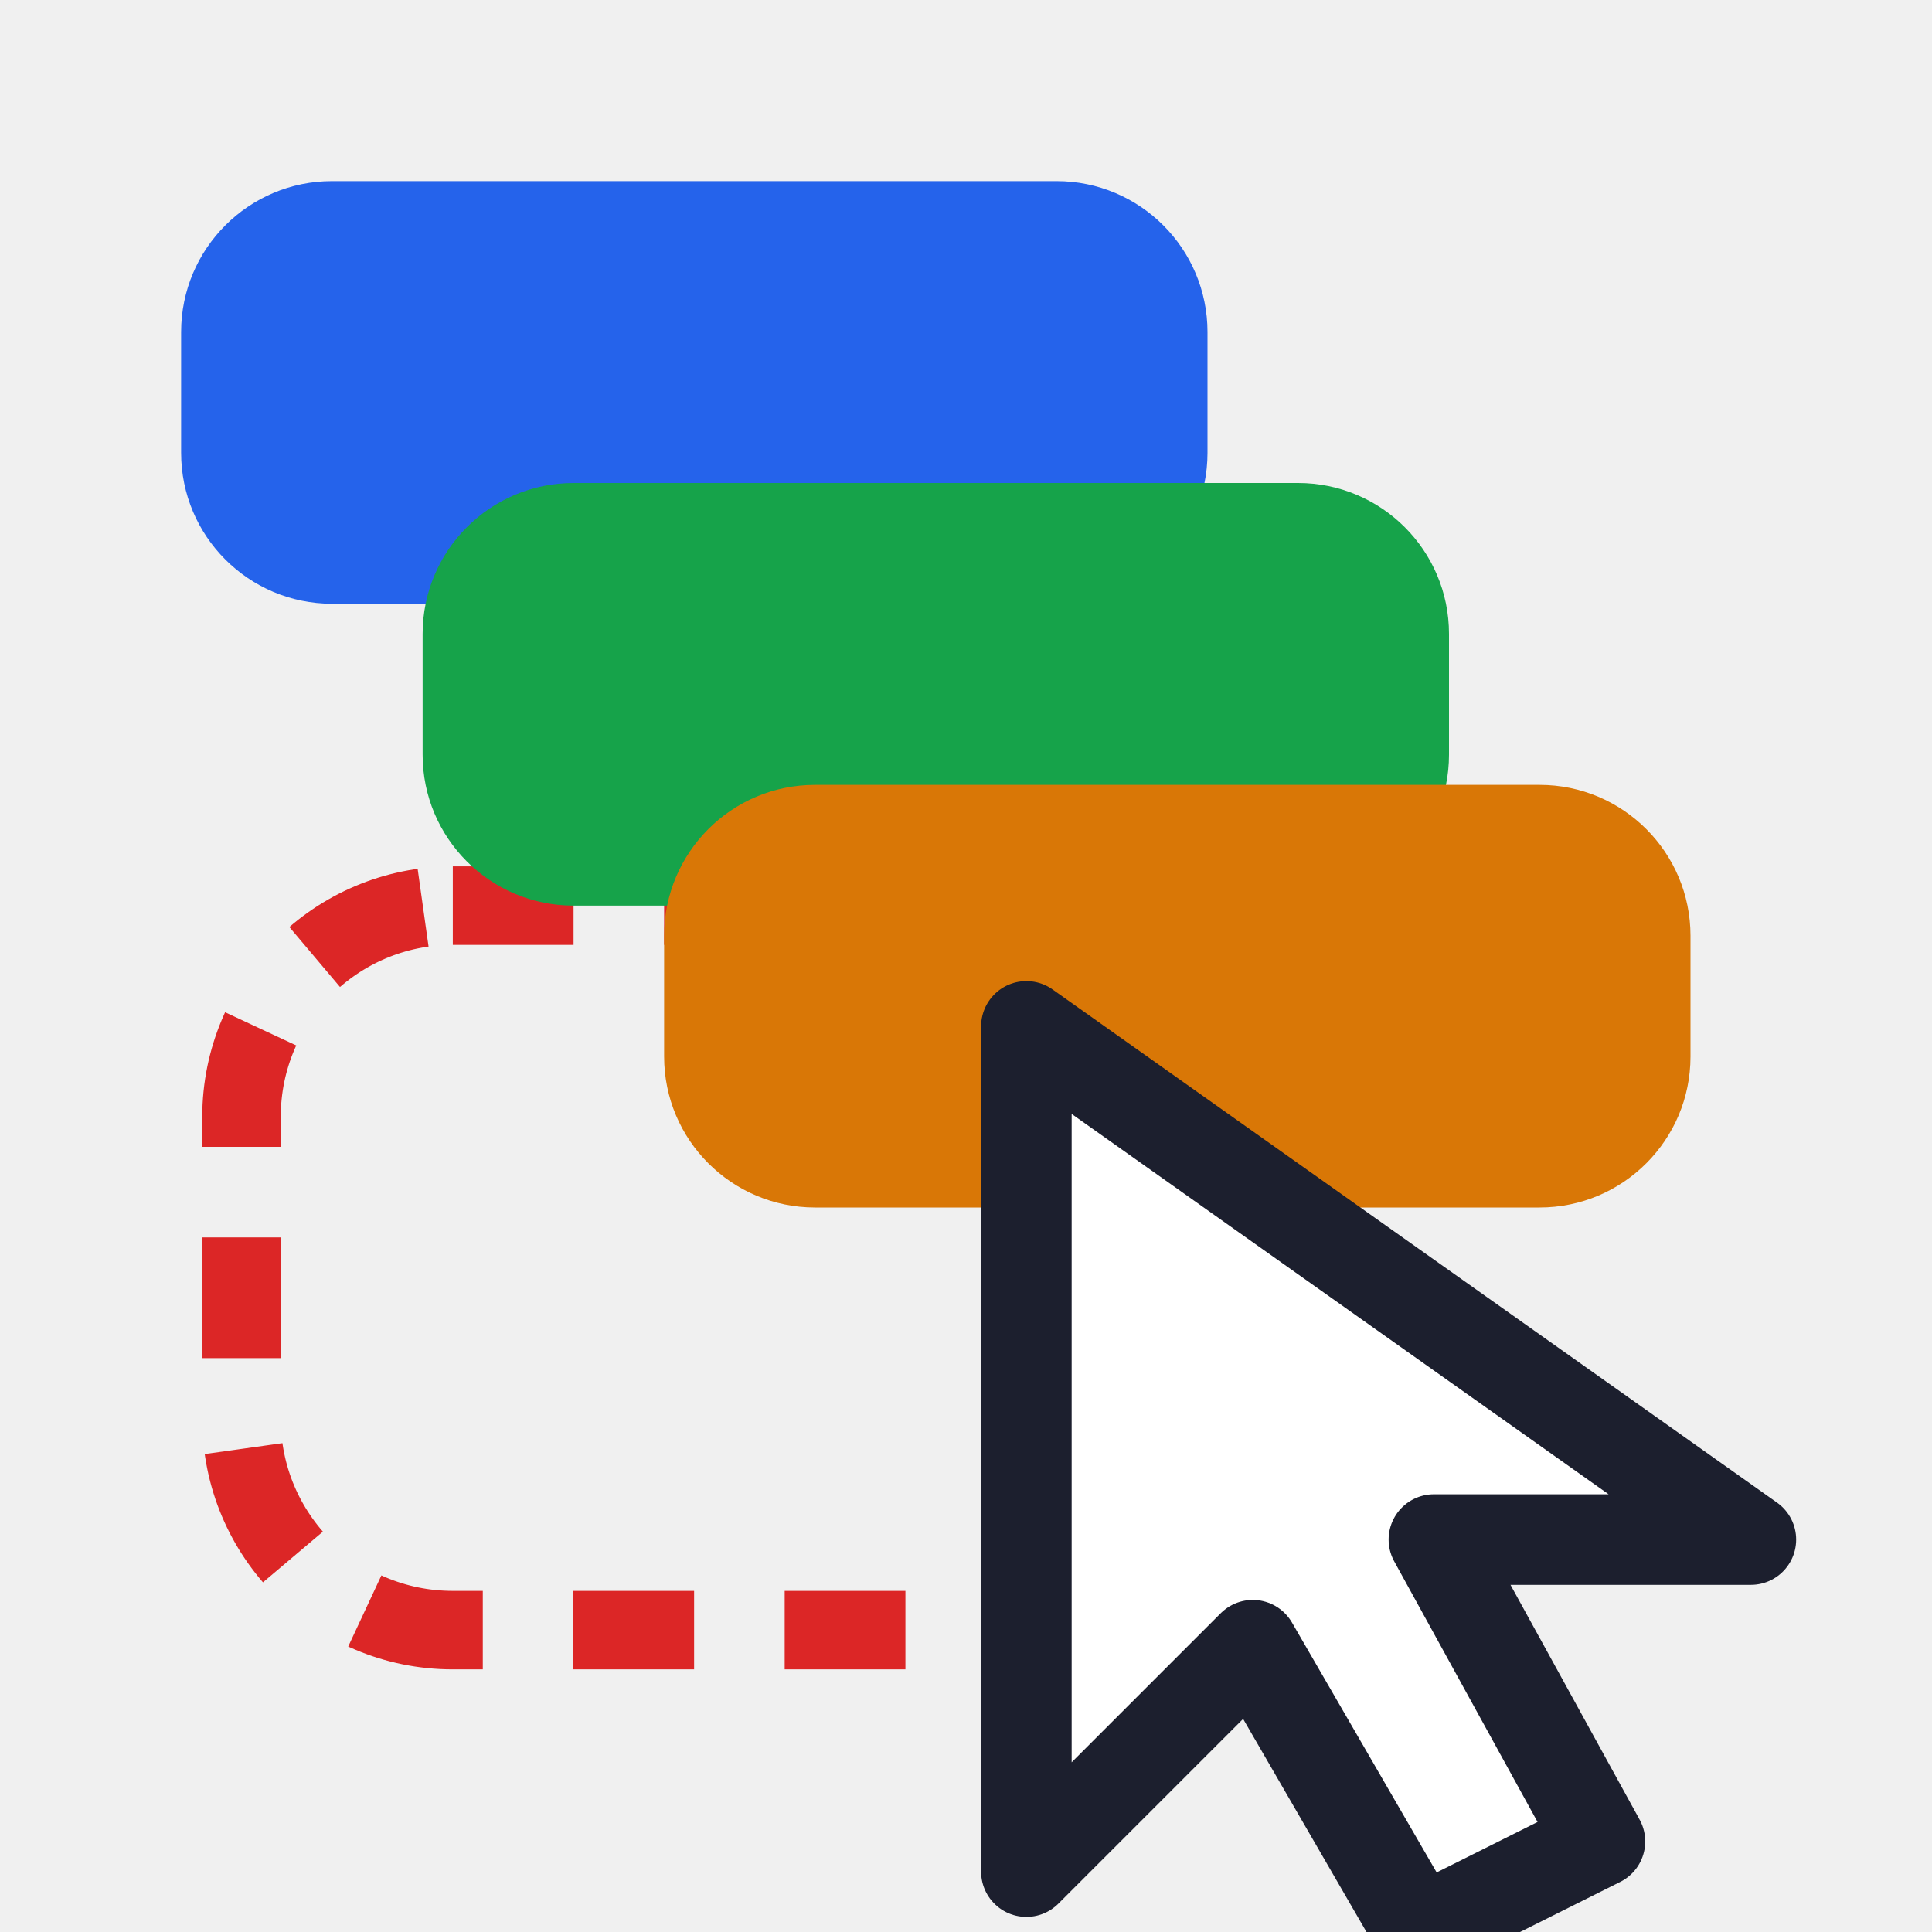
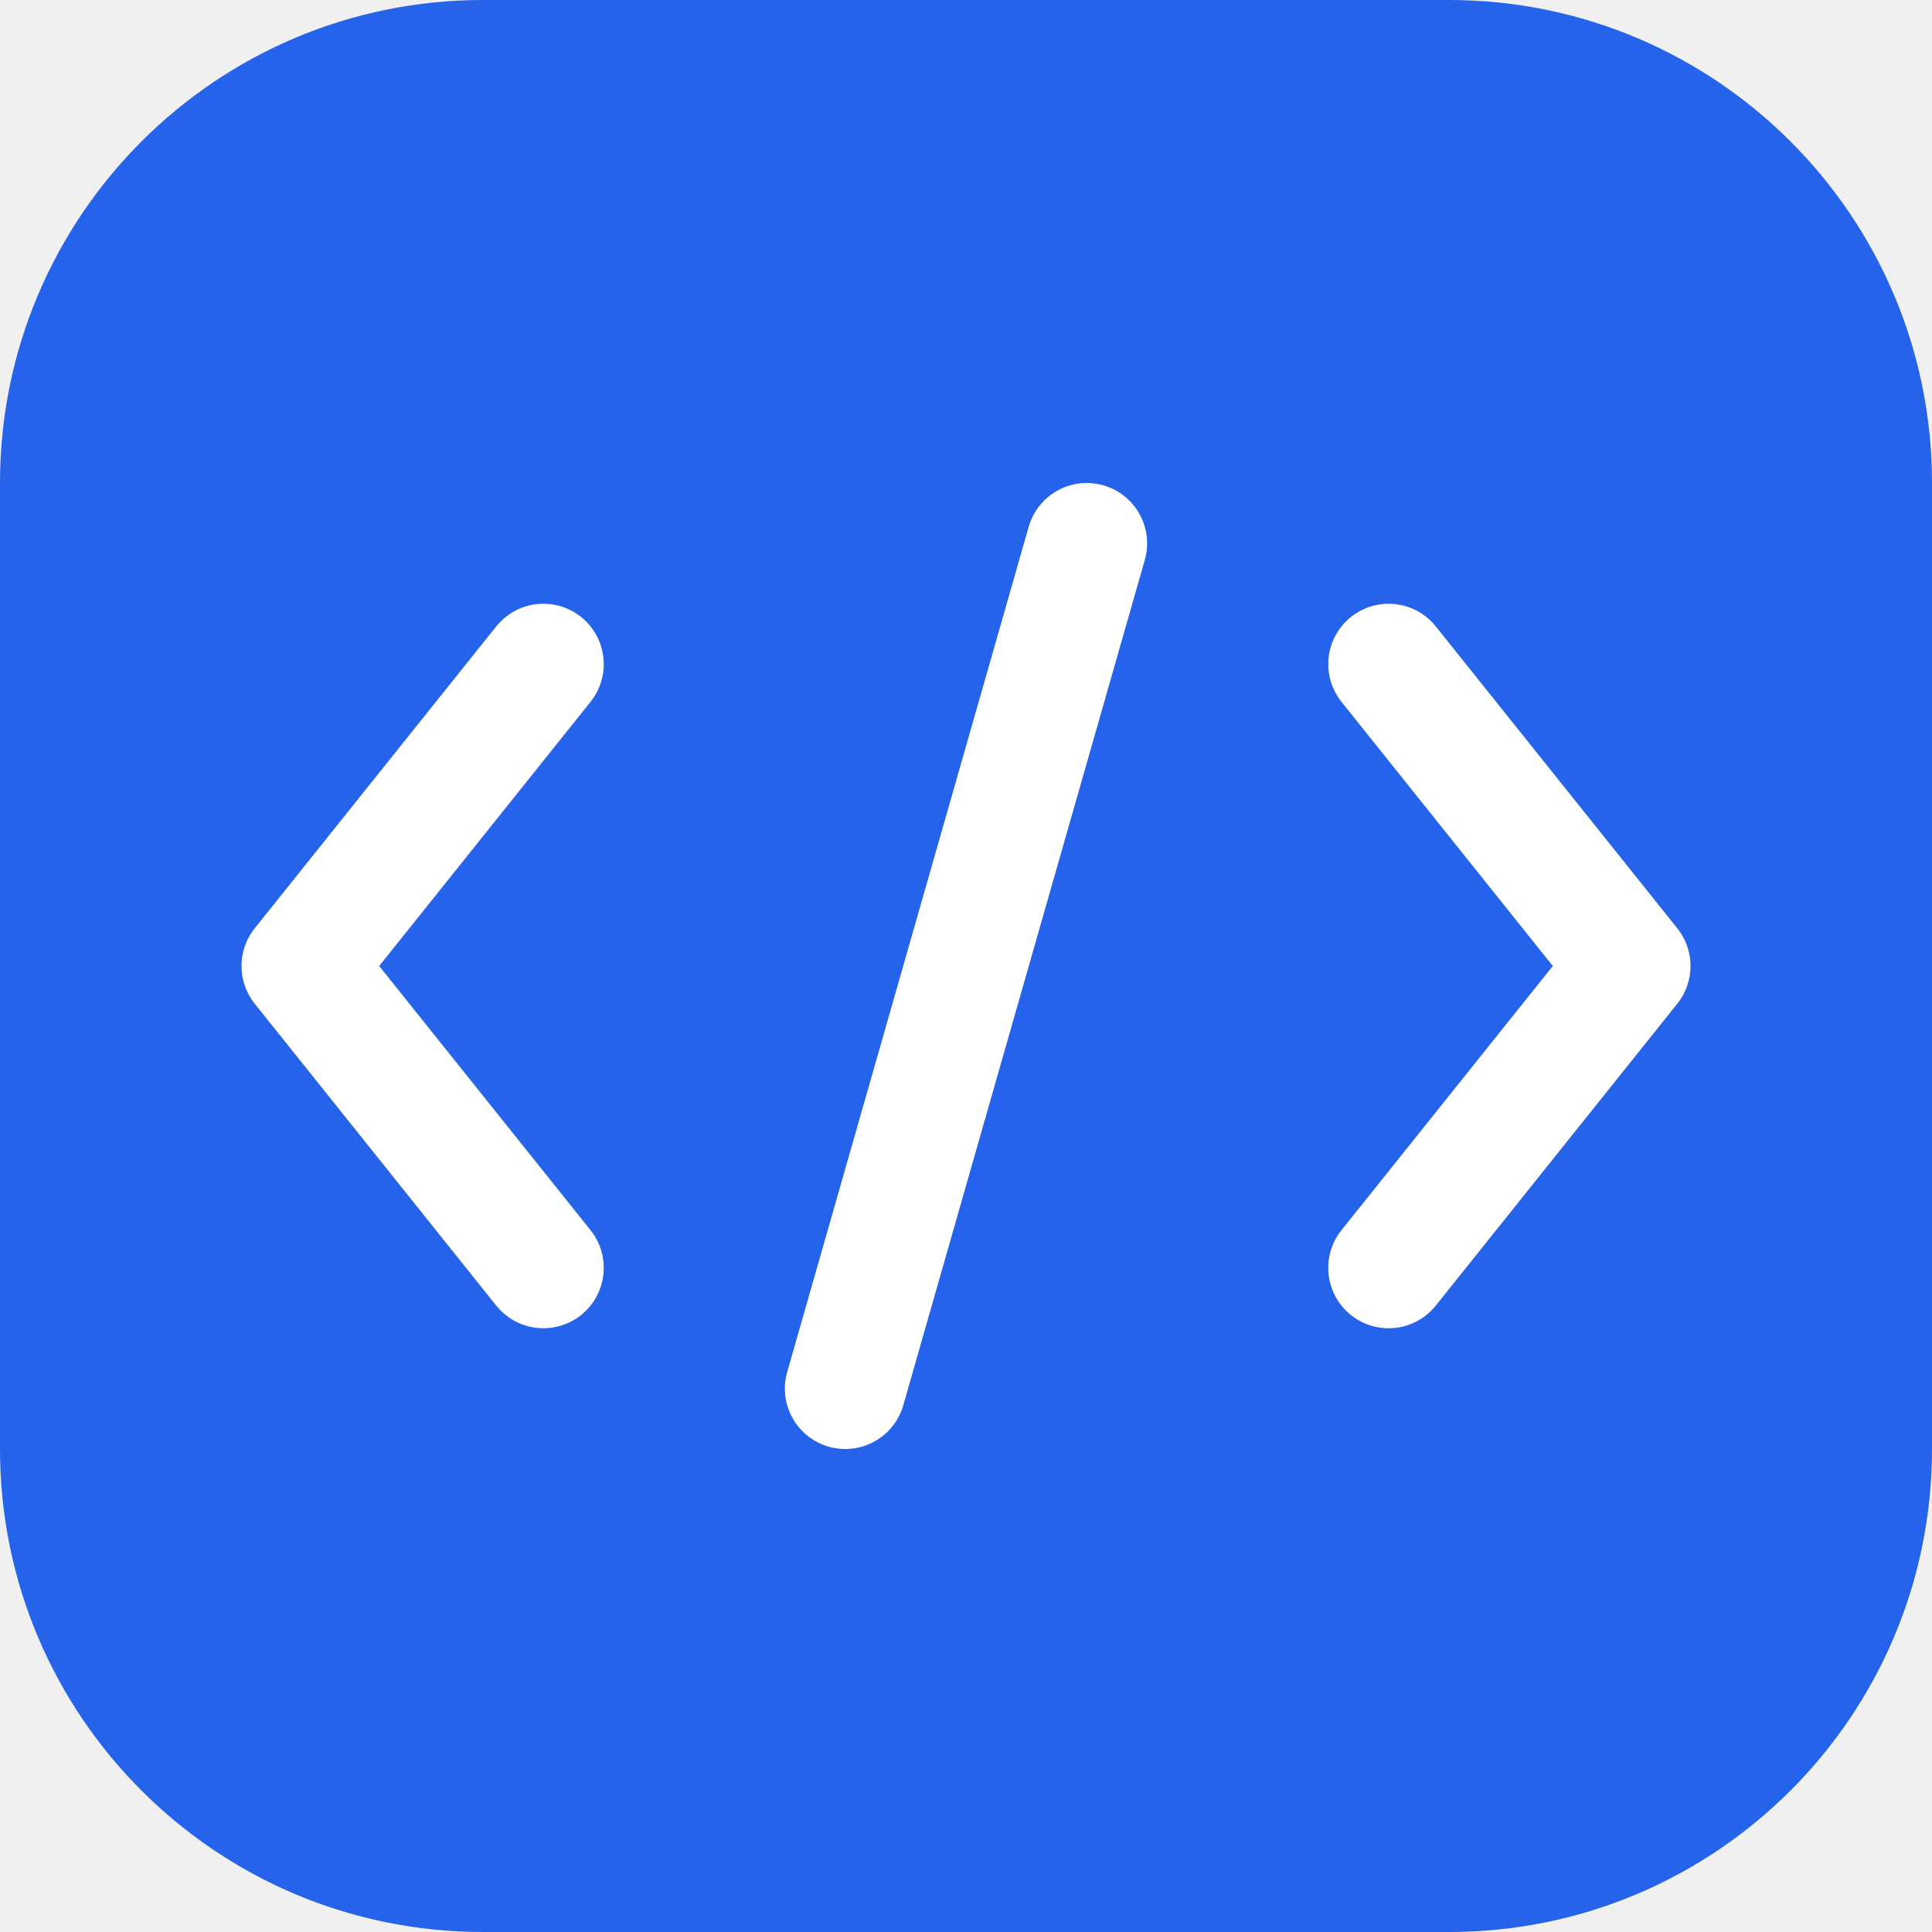
- <svg xmlns="http://www.w3.org/2000/svg" width="32" height="32" viewBox="0 0 64 64" role="img" aria-label="DSLKit editor">
-   <rect x="8" y="30" width="30" height="24" rx="7" fill="none" stroke="#dc2626" stroke-width="2.6" stroke-dasharray="4 3" />
-   <rect x="6" y="6" width="34" height="14" rx="5" fill="#2563eb" />
-   <rect x="14" y="16" width="34" height="14" rx="5" fill="#16a34a" />
-   <rect x="22" y="26" width="34" height="14" rx="5" fill="#d97706" />
-   <path d="M34 34L34 62L41.5 54.5L47 64L53 61L47.5 51L58 51z" fill="#ffffff" stroke="#1c1f2e" stroke-width="3" stroke-linejoin="round" />
+ <svg xmlns="http://www.w3.org/2000/svg" width="32" height="32" viewBox="0 0 32 32">
+   <rect width="32" height="32" rx="8" fill="#2563eb" />
+   <path d="M9 11l-4 5 4 5M23 11l4 5-4 5M18 9l-4 14" fill="none" stroke="#fff" stroke-width="2" stroke-linecap="round" stroke-linejoin="round" />
</svg>
